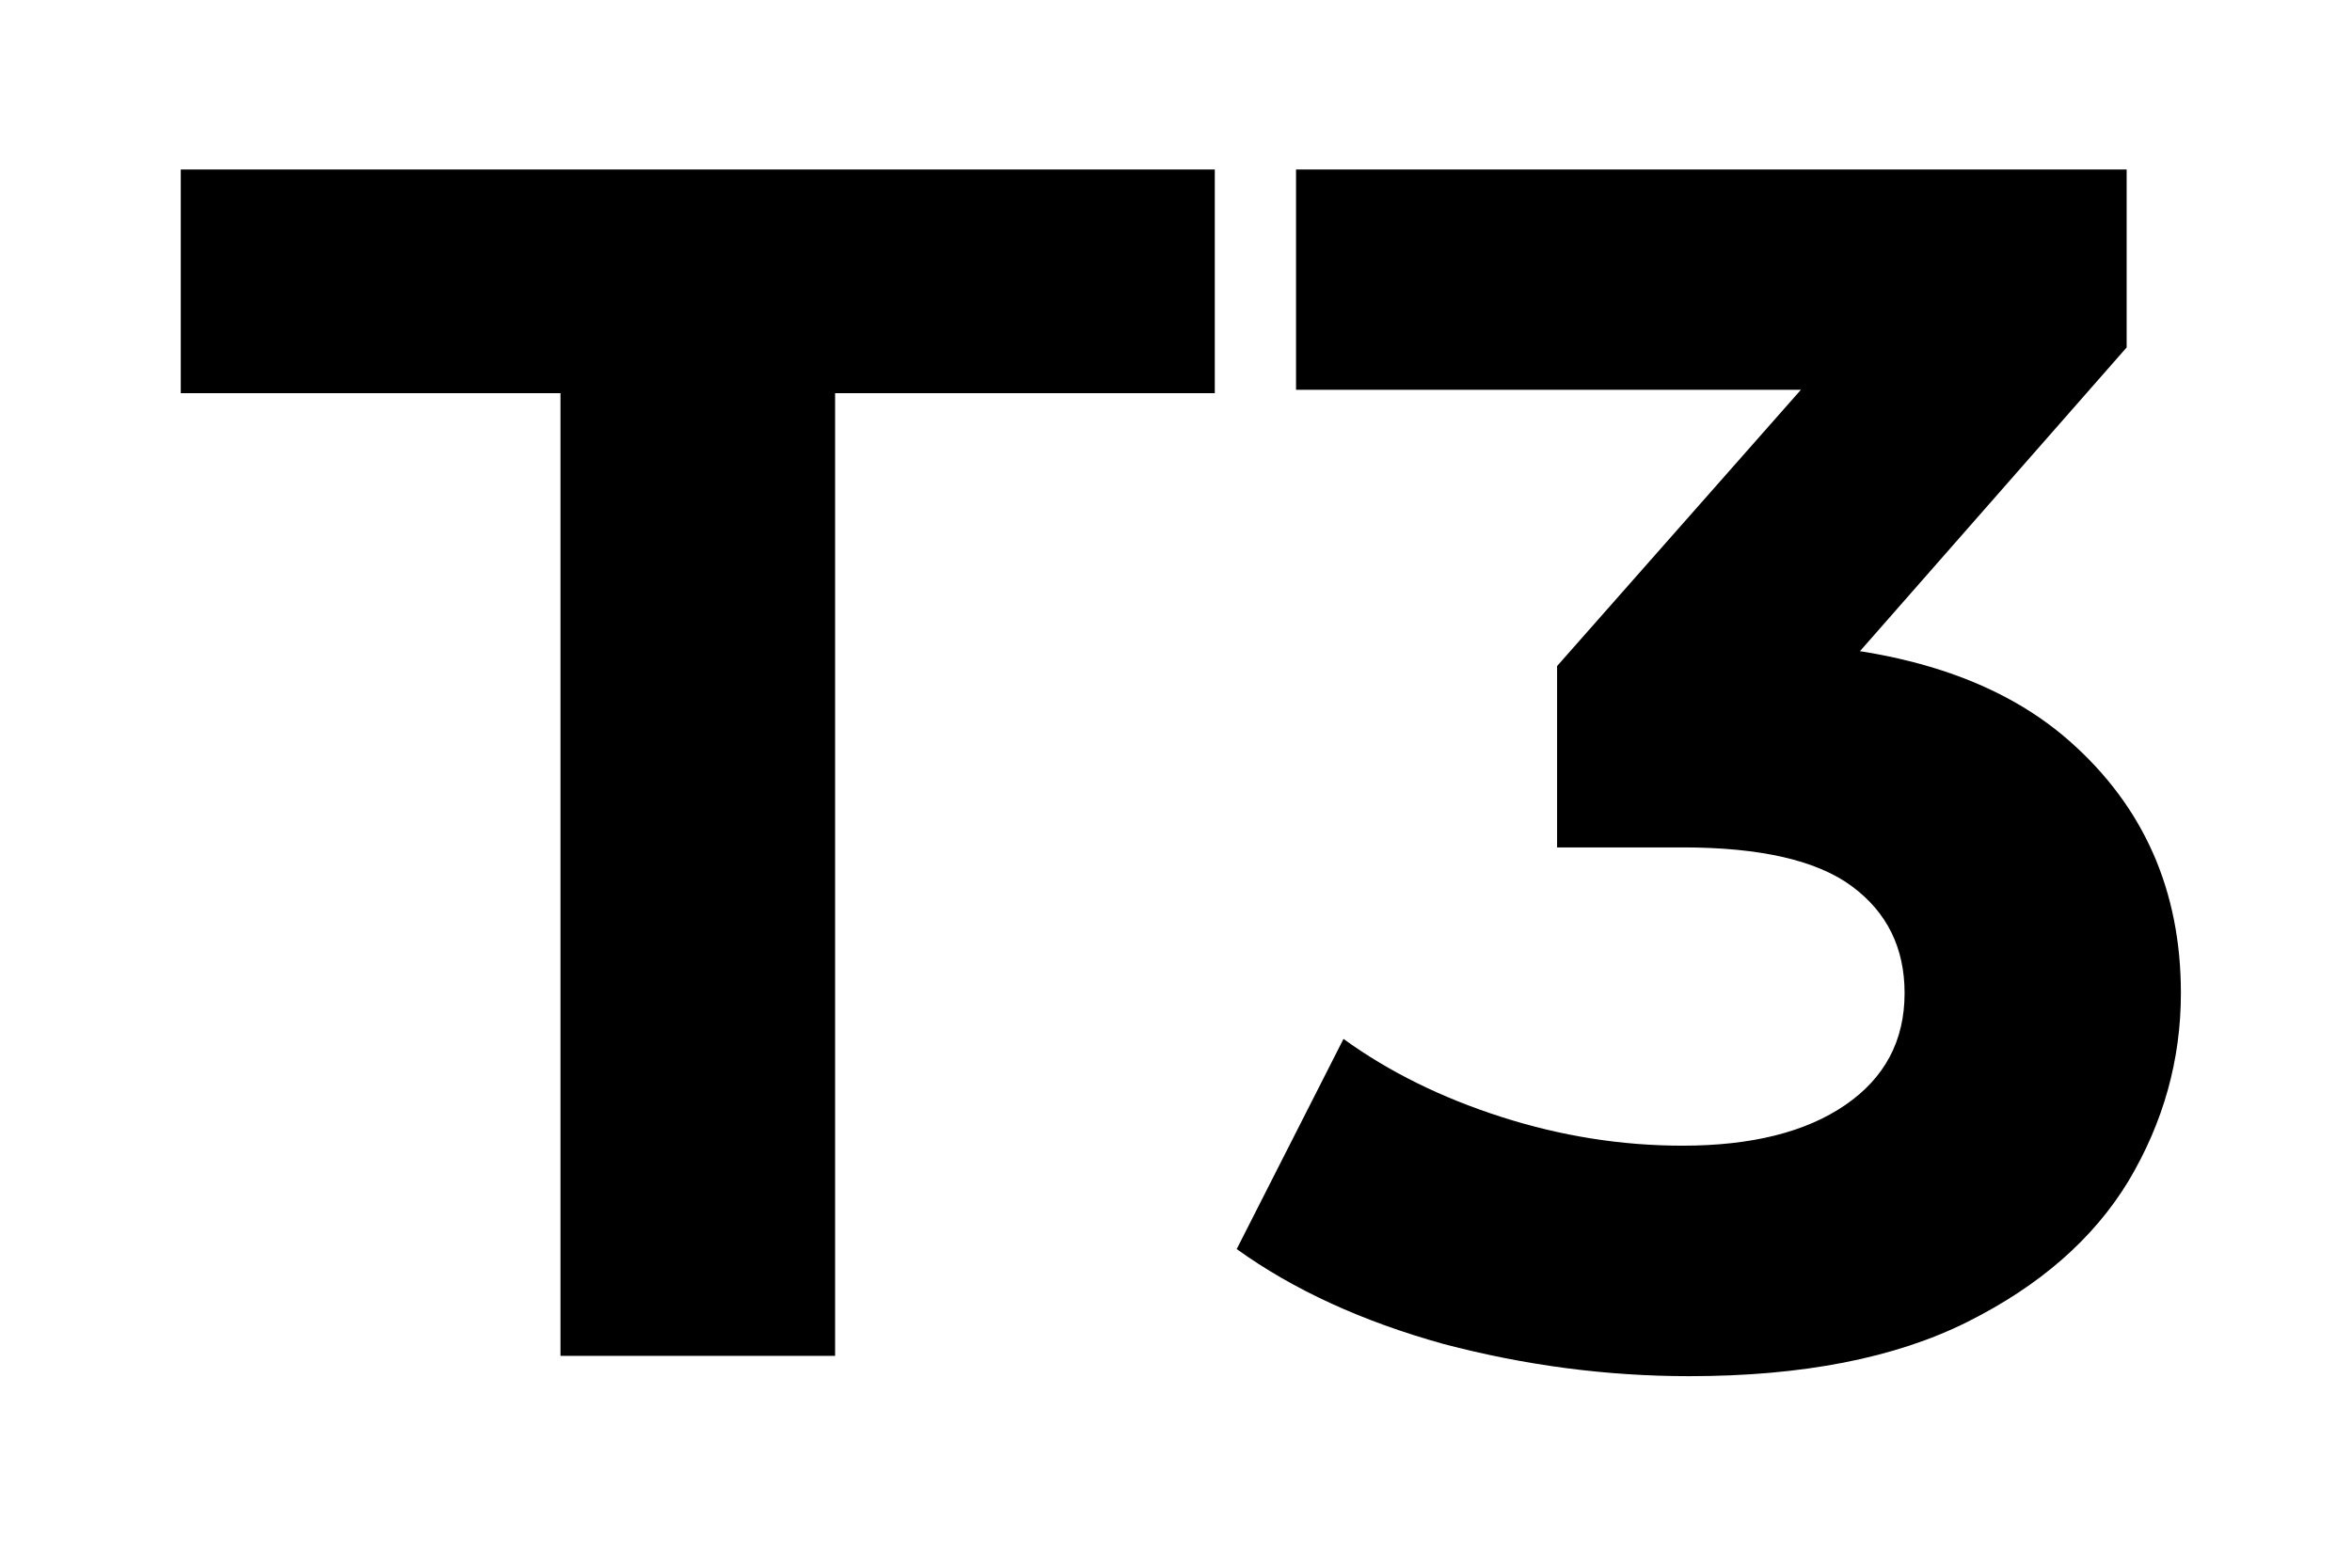
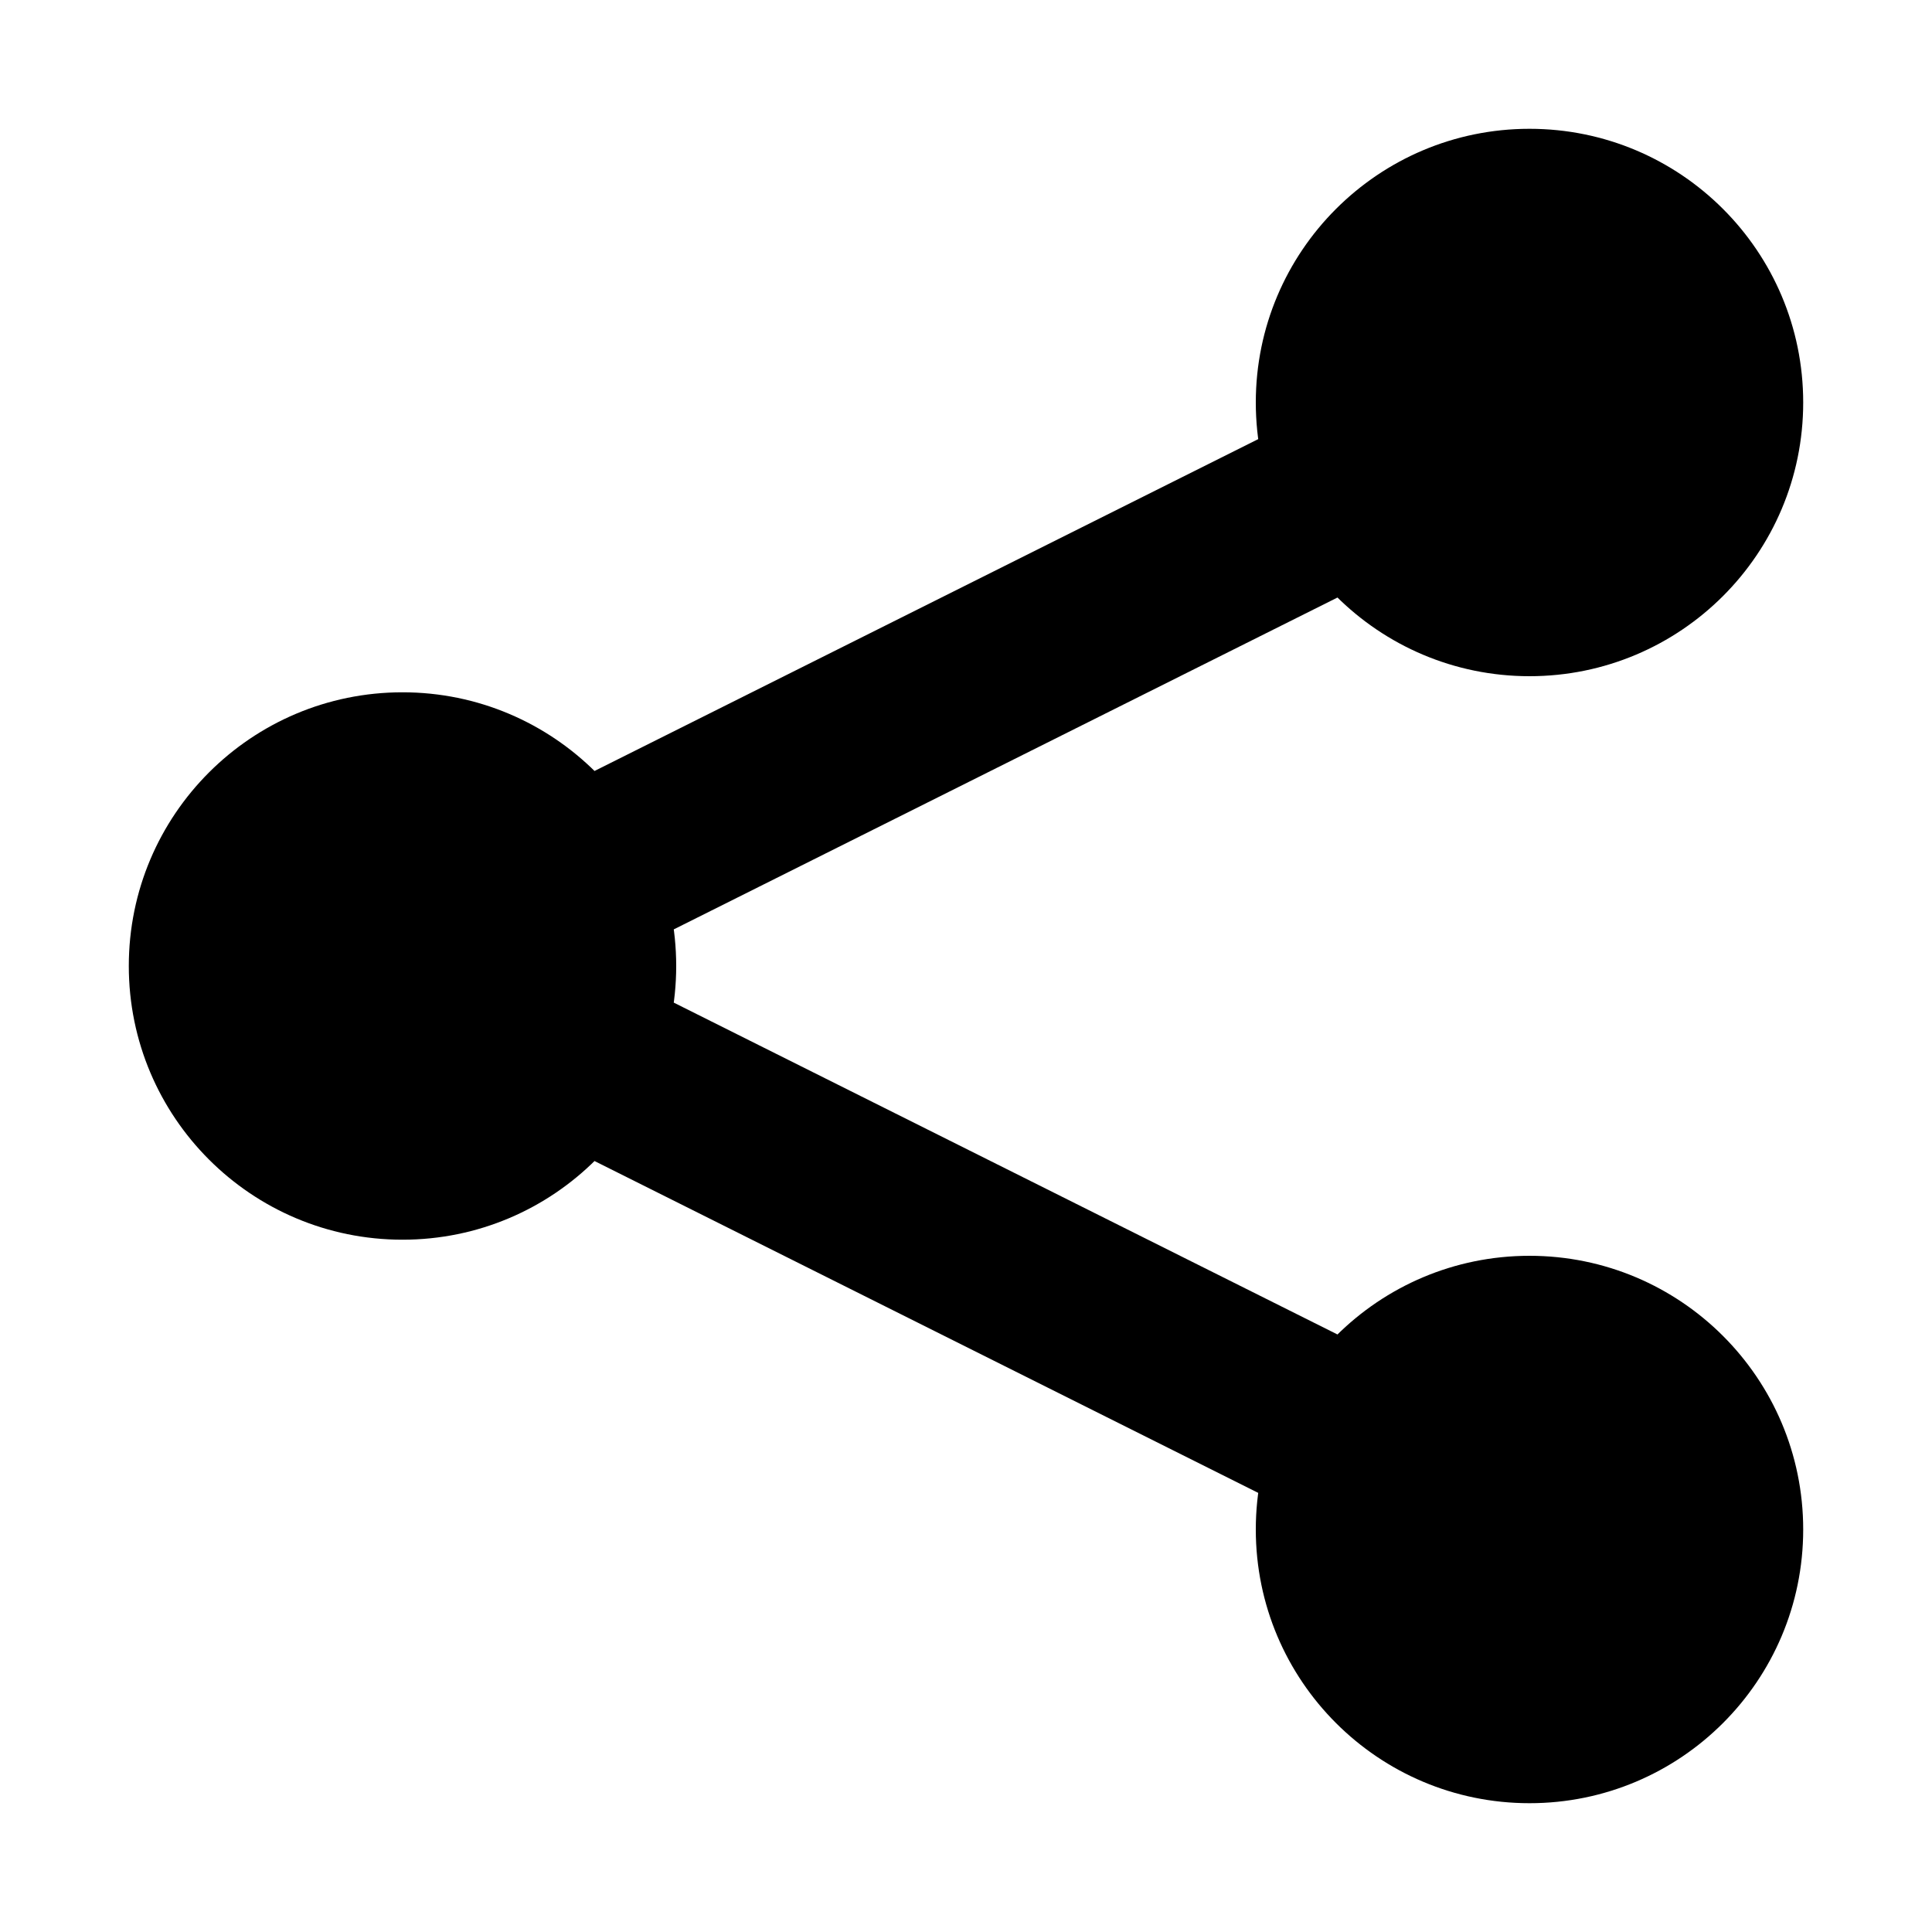
- <svg xmlns="http://www.w3.org/2000/svg" width="111" height="74" viewBox="7 29 111 74" fill="none">
-   <path d="M33.451 93V47.56H15.531V37H64.331V47.56H46.411V93H33.451ZM86.725 93.96C82.832 93.96 78.965 93.453 75.125 92.44C71.285 91.373 68.032 89.88 65.365 87.96L70.405 78.04C72.539 79.587 75.019 80.813 77.845 81.72C80.672 82.627 83.525 83.08 86.405 83.08C89.659 83.08 92.219 82.44 94.085 81.16C95.952 79.88 96.885 78.12 96.885 75.88C96.885 73.747 96.059 72.067 94.405 70.84C92.752 69.613 90.085 69 86.405 69H80.485V60.44L96.085 42.76L97.525 47.4H68.165V37H107.365V45.4L91.845 63.08L85.285 59.32H89.045C95.925 59.32 101.125 60.867 104.645 63.96C108.165 67.053 109.925 71.027 109.925 75.88C109.925 79.027 109.099 81.987 107.445 84.76C105.792 87.48 103.259 89.693 99.845 91.4C96.432 93.107 92.059 93.96 86.725 93.96Z" fill="black" />
+ <svg xmlns="http://www.w3.org/2000/svg" width="24" height="24" viewBox="4 4 24 24" fill="none">
+   <path d="M5.6 16a3.4 3.4 0 1 0 6.8 0a3.4 3.4 0 1 0-6.8 0Z M19.6 9a3.4 3.4 0 1 0 6.8 0a3.4 3.4 0 1 0-6.8 0Z M19.6 23a3.4 3.4 0 1 0 6.8 0a3.4 3.4 0 1 0-6.8 0Z M9.492 16.984L23.492 9.984L22.508 8.016L8.508 15.016Z M8.508 16.984L22.508 23.984L23.492 22.016L9.492 15.016Z" fill="black" />
</svg>
